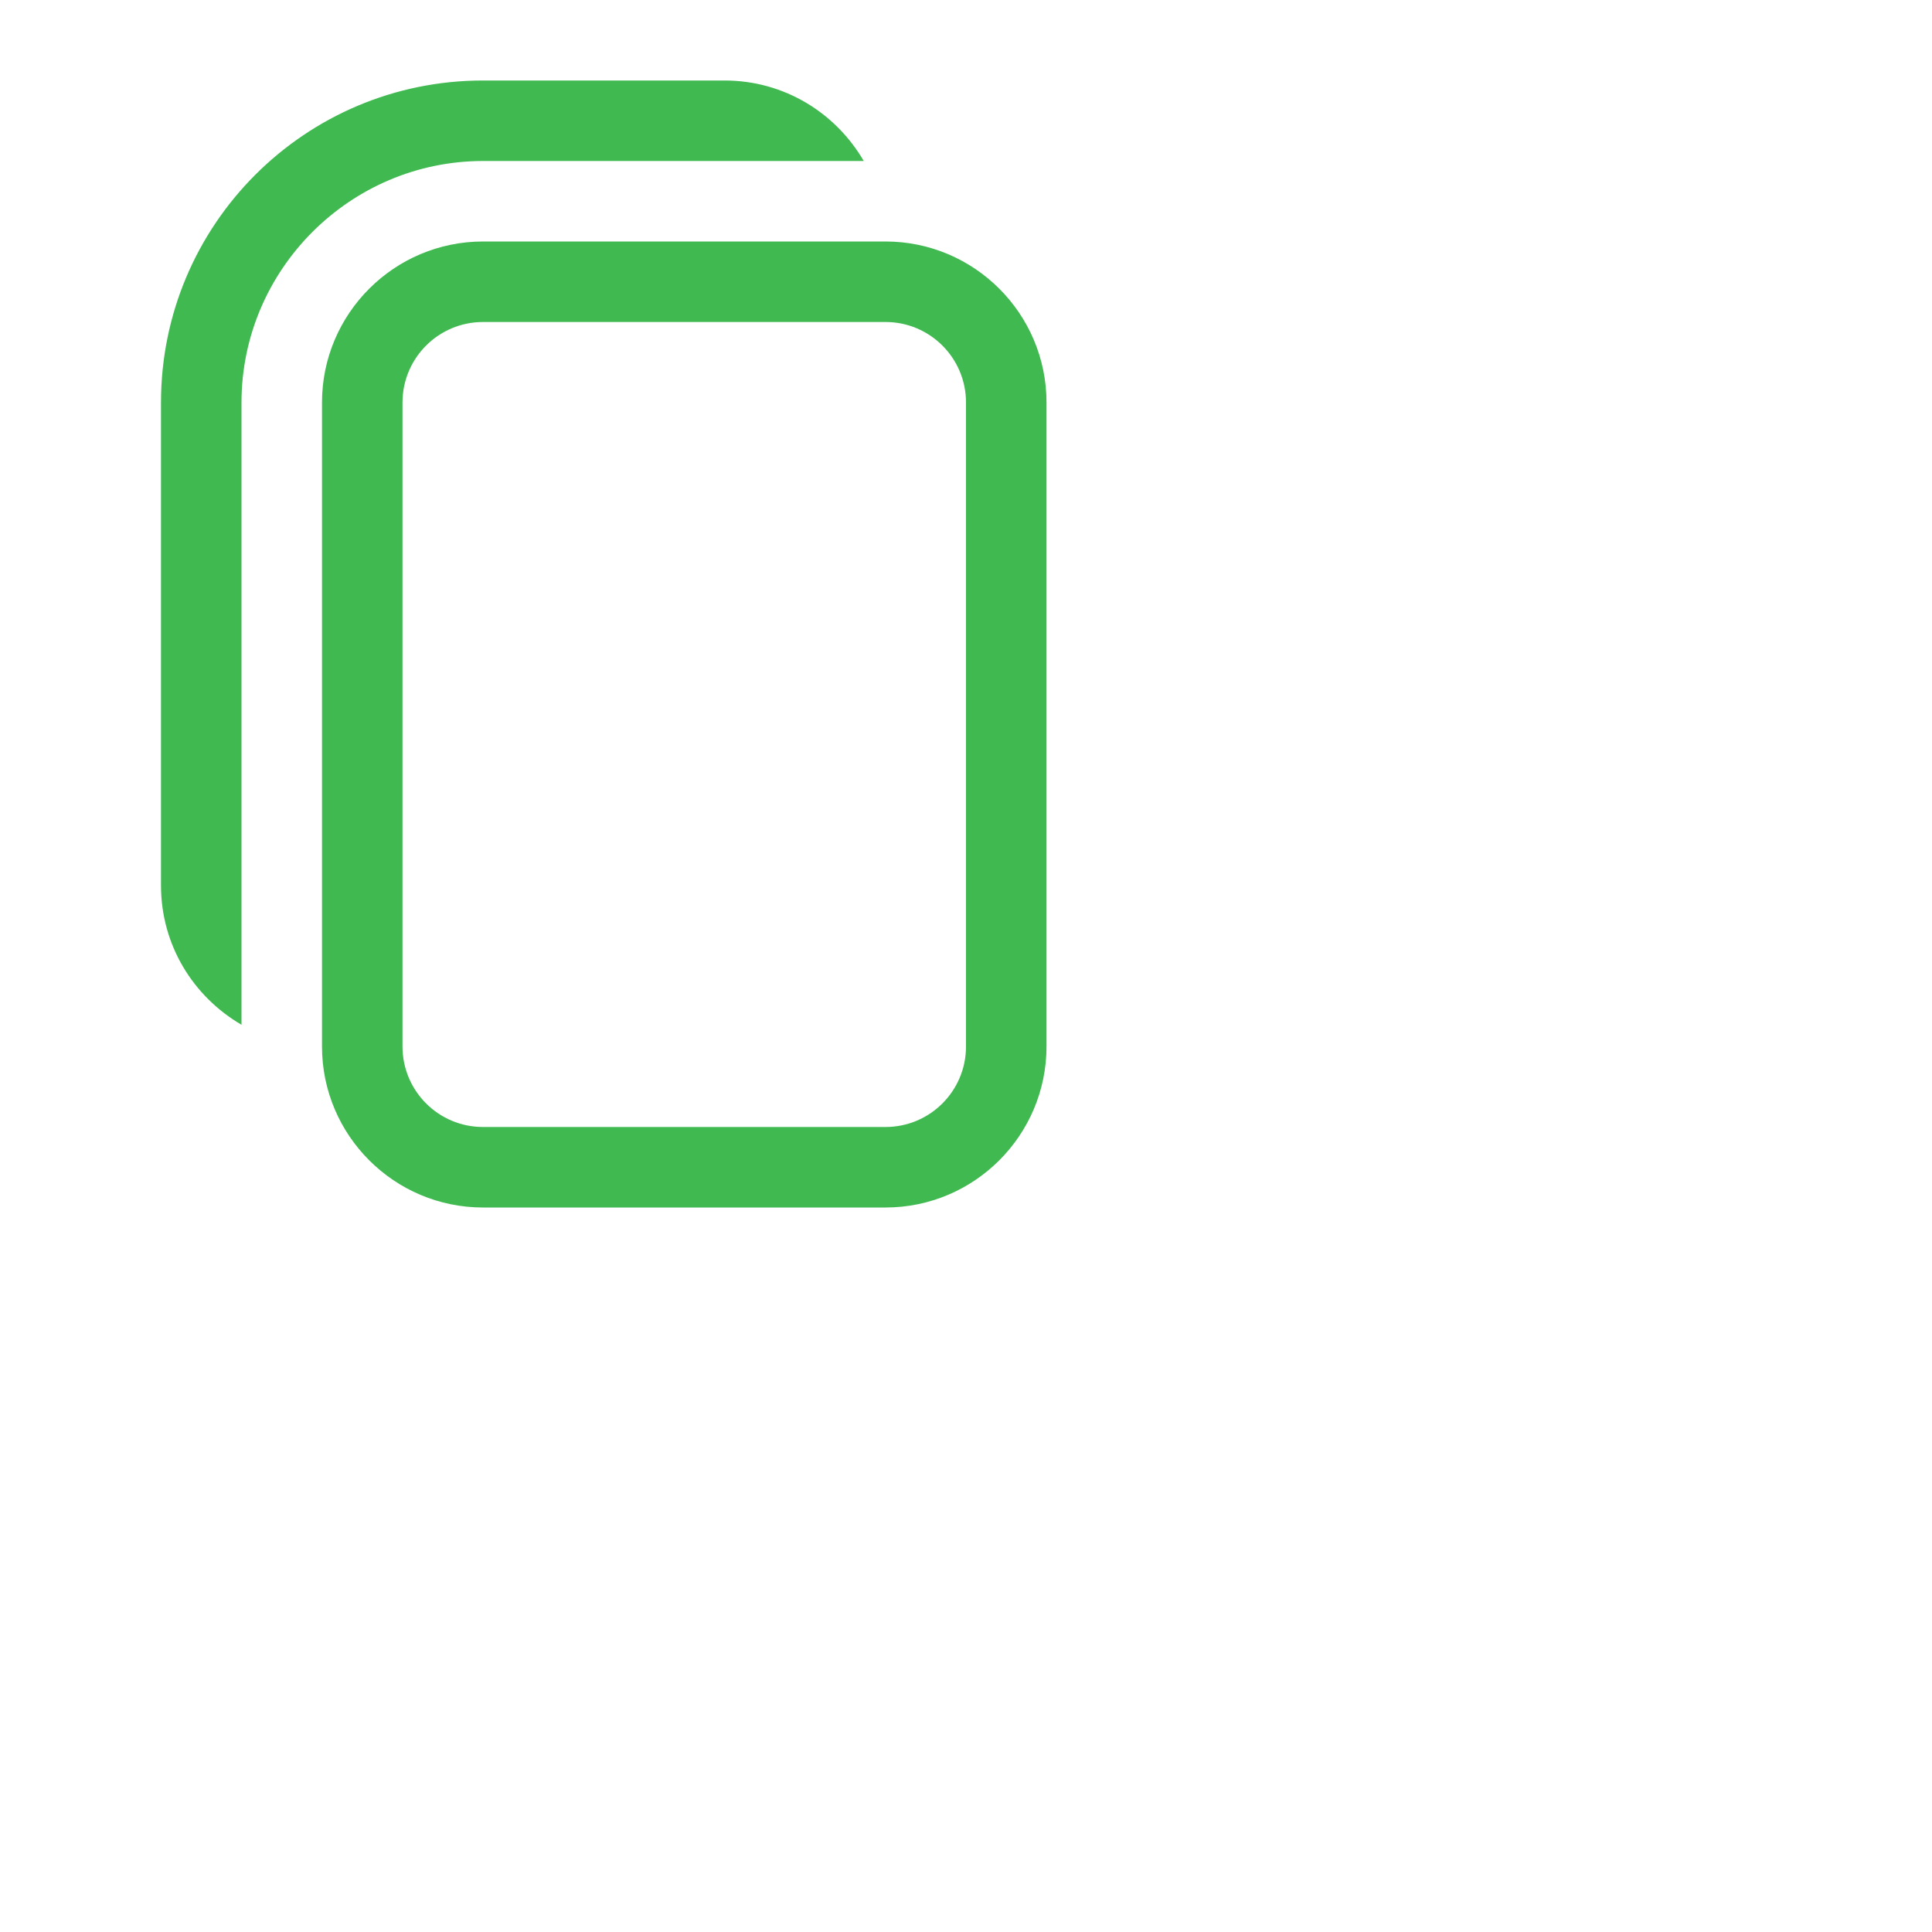
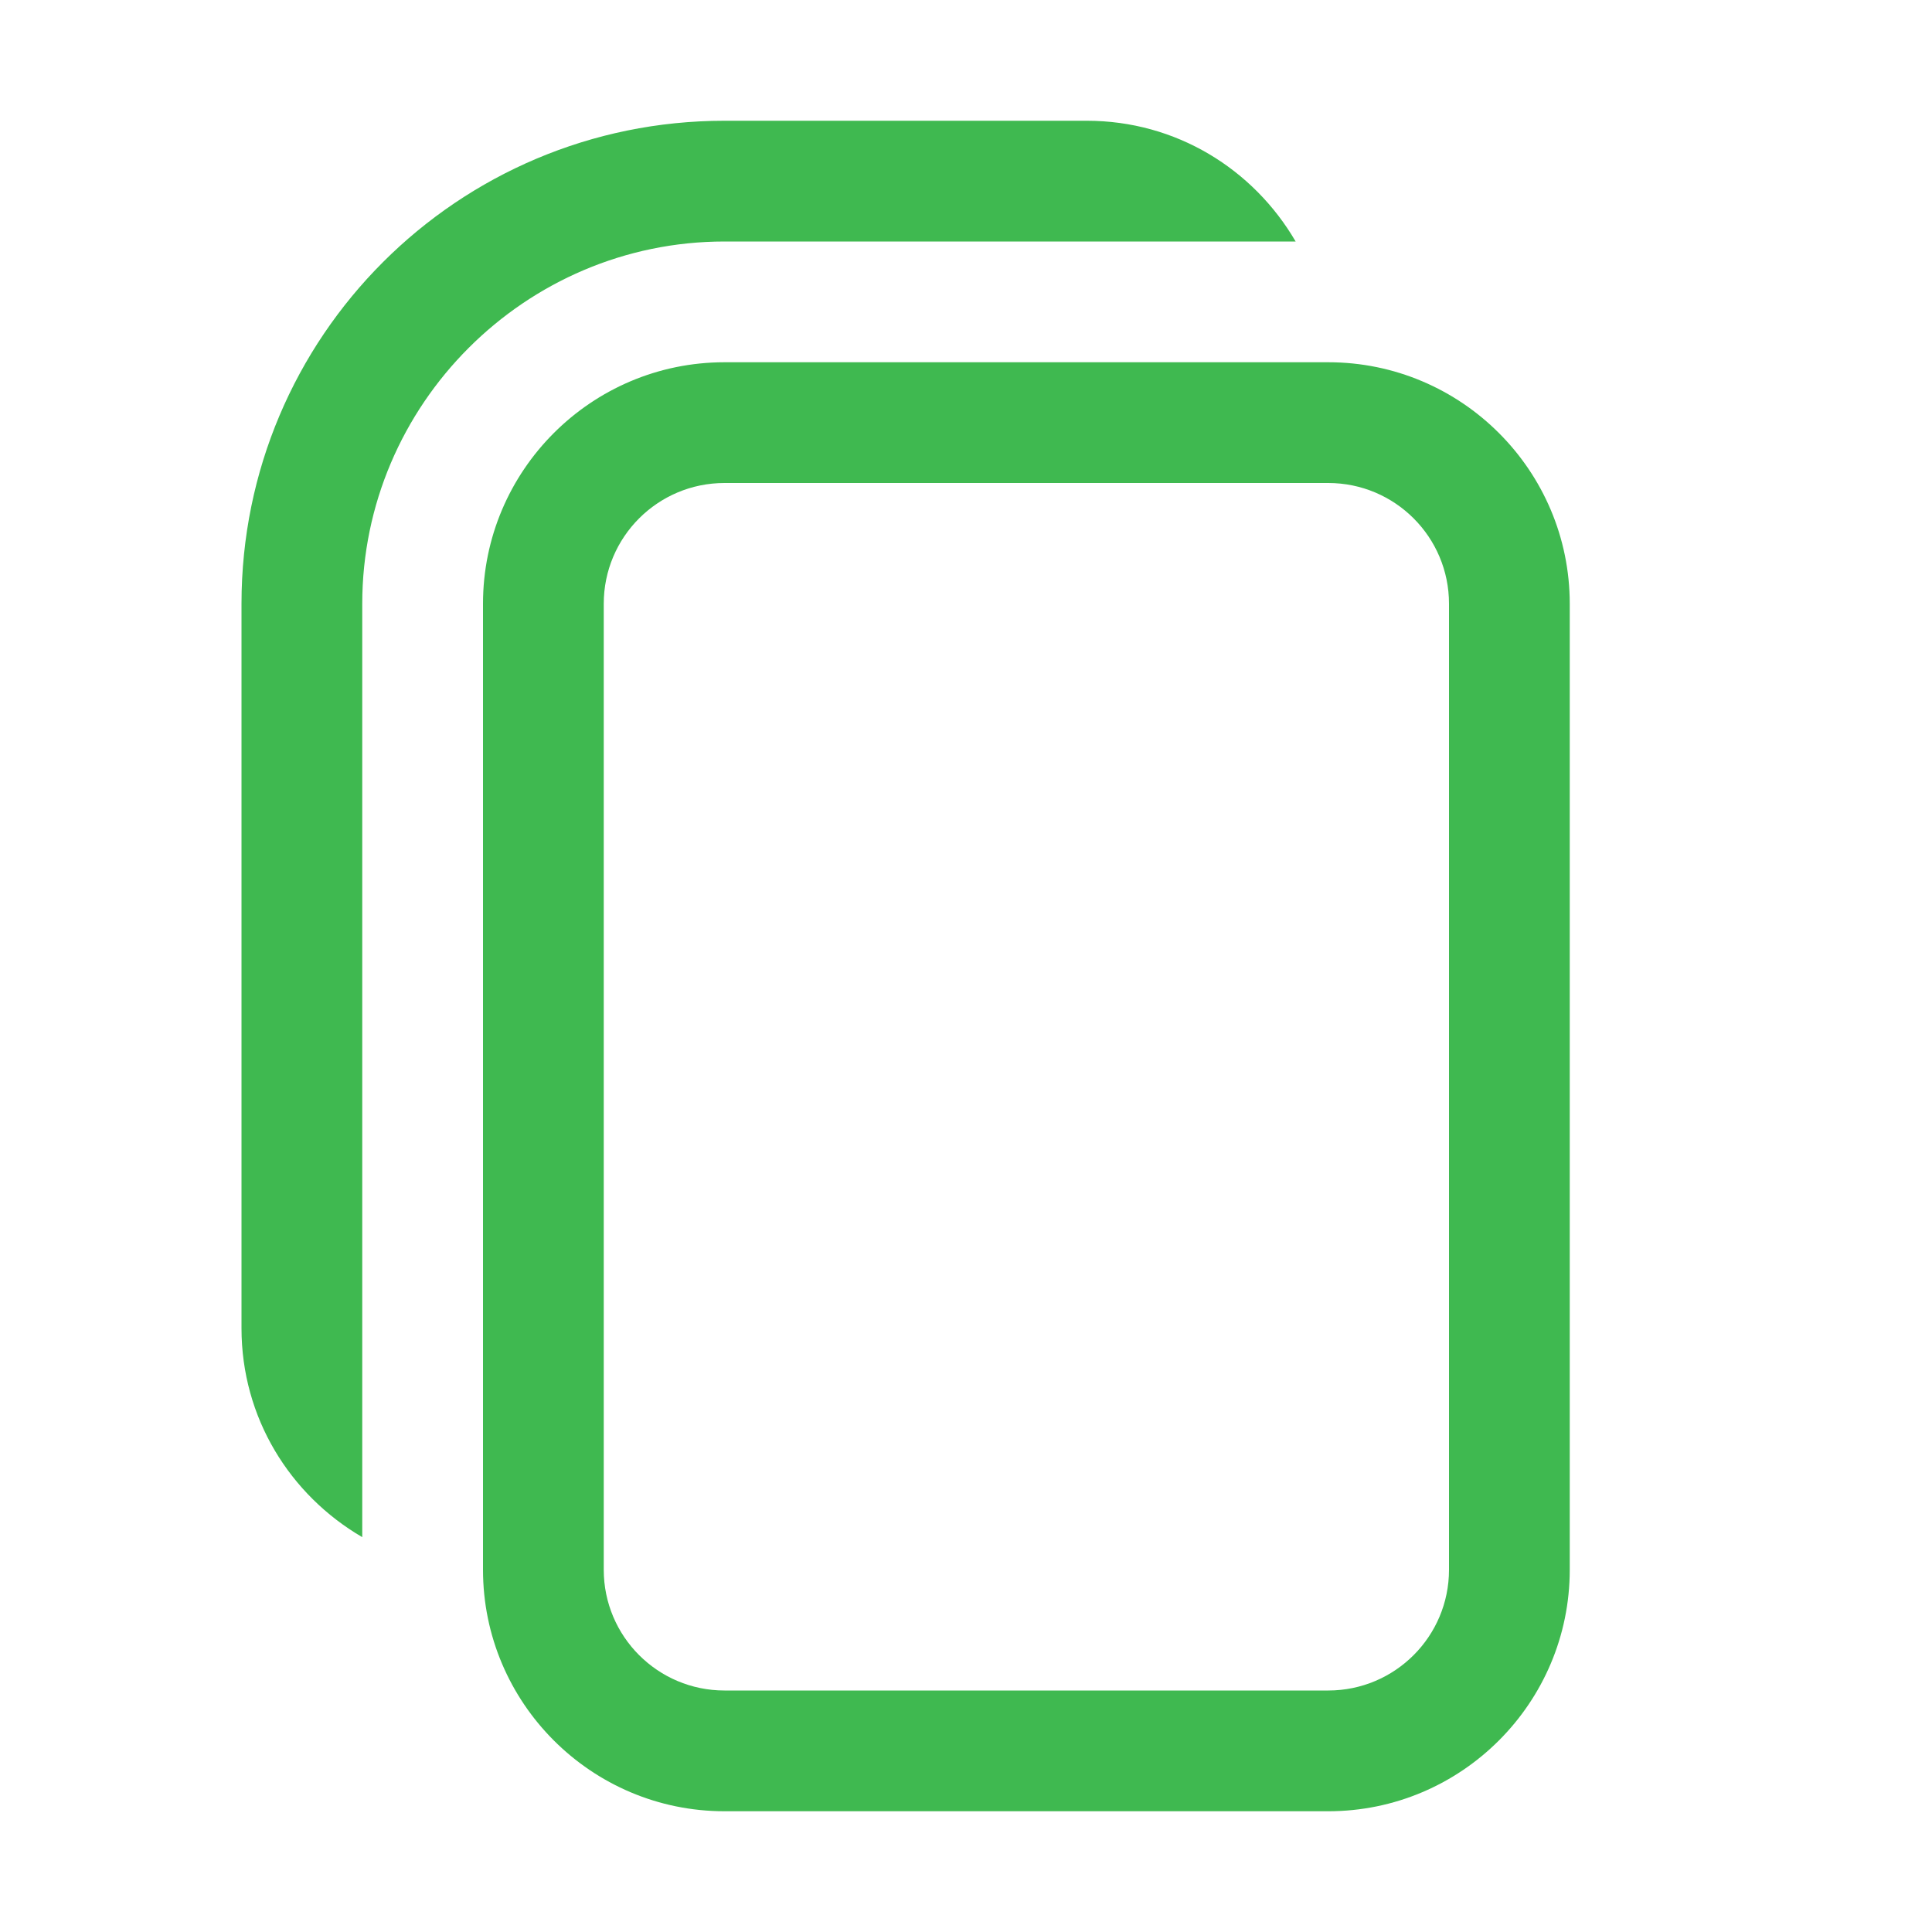
- <svg xmlns="http://www.w3.org/2000/svg" viewBox="0 0 24 24" preserveAspectRatio="xMidYMid meet">
+ <svg xmlns="http://www.w3.org/2000/svg" viewBox="0 0 16 16" preserveAspectRatio="xMidYMid meet">
  <path fill="#3fb950" d="M3 5v7.73c-.6-.35-1-.99-1-1.73V5c0-2.21 1.79-4 4-4h3c.74 0 1.38.4 1.73 1H6C4.35 2 3 3.35 3 5m8 10H6c-1.103 0-2-.897-2-2V5c0-1.103.897-2 2-2h5c1.103 0 2 .897 2 2v8c0 1.103-.897 2-2 2m1-10a1 1 0 0 0-1-1H6a1 1 0 0 0-1 1v8a1 1 0 0 0 1 1h5a1 1 0 0 0 1-1z" />
</svg>
